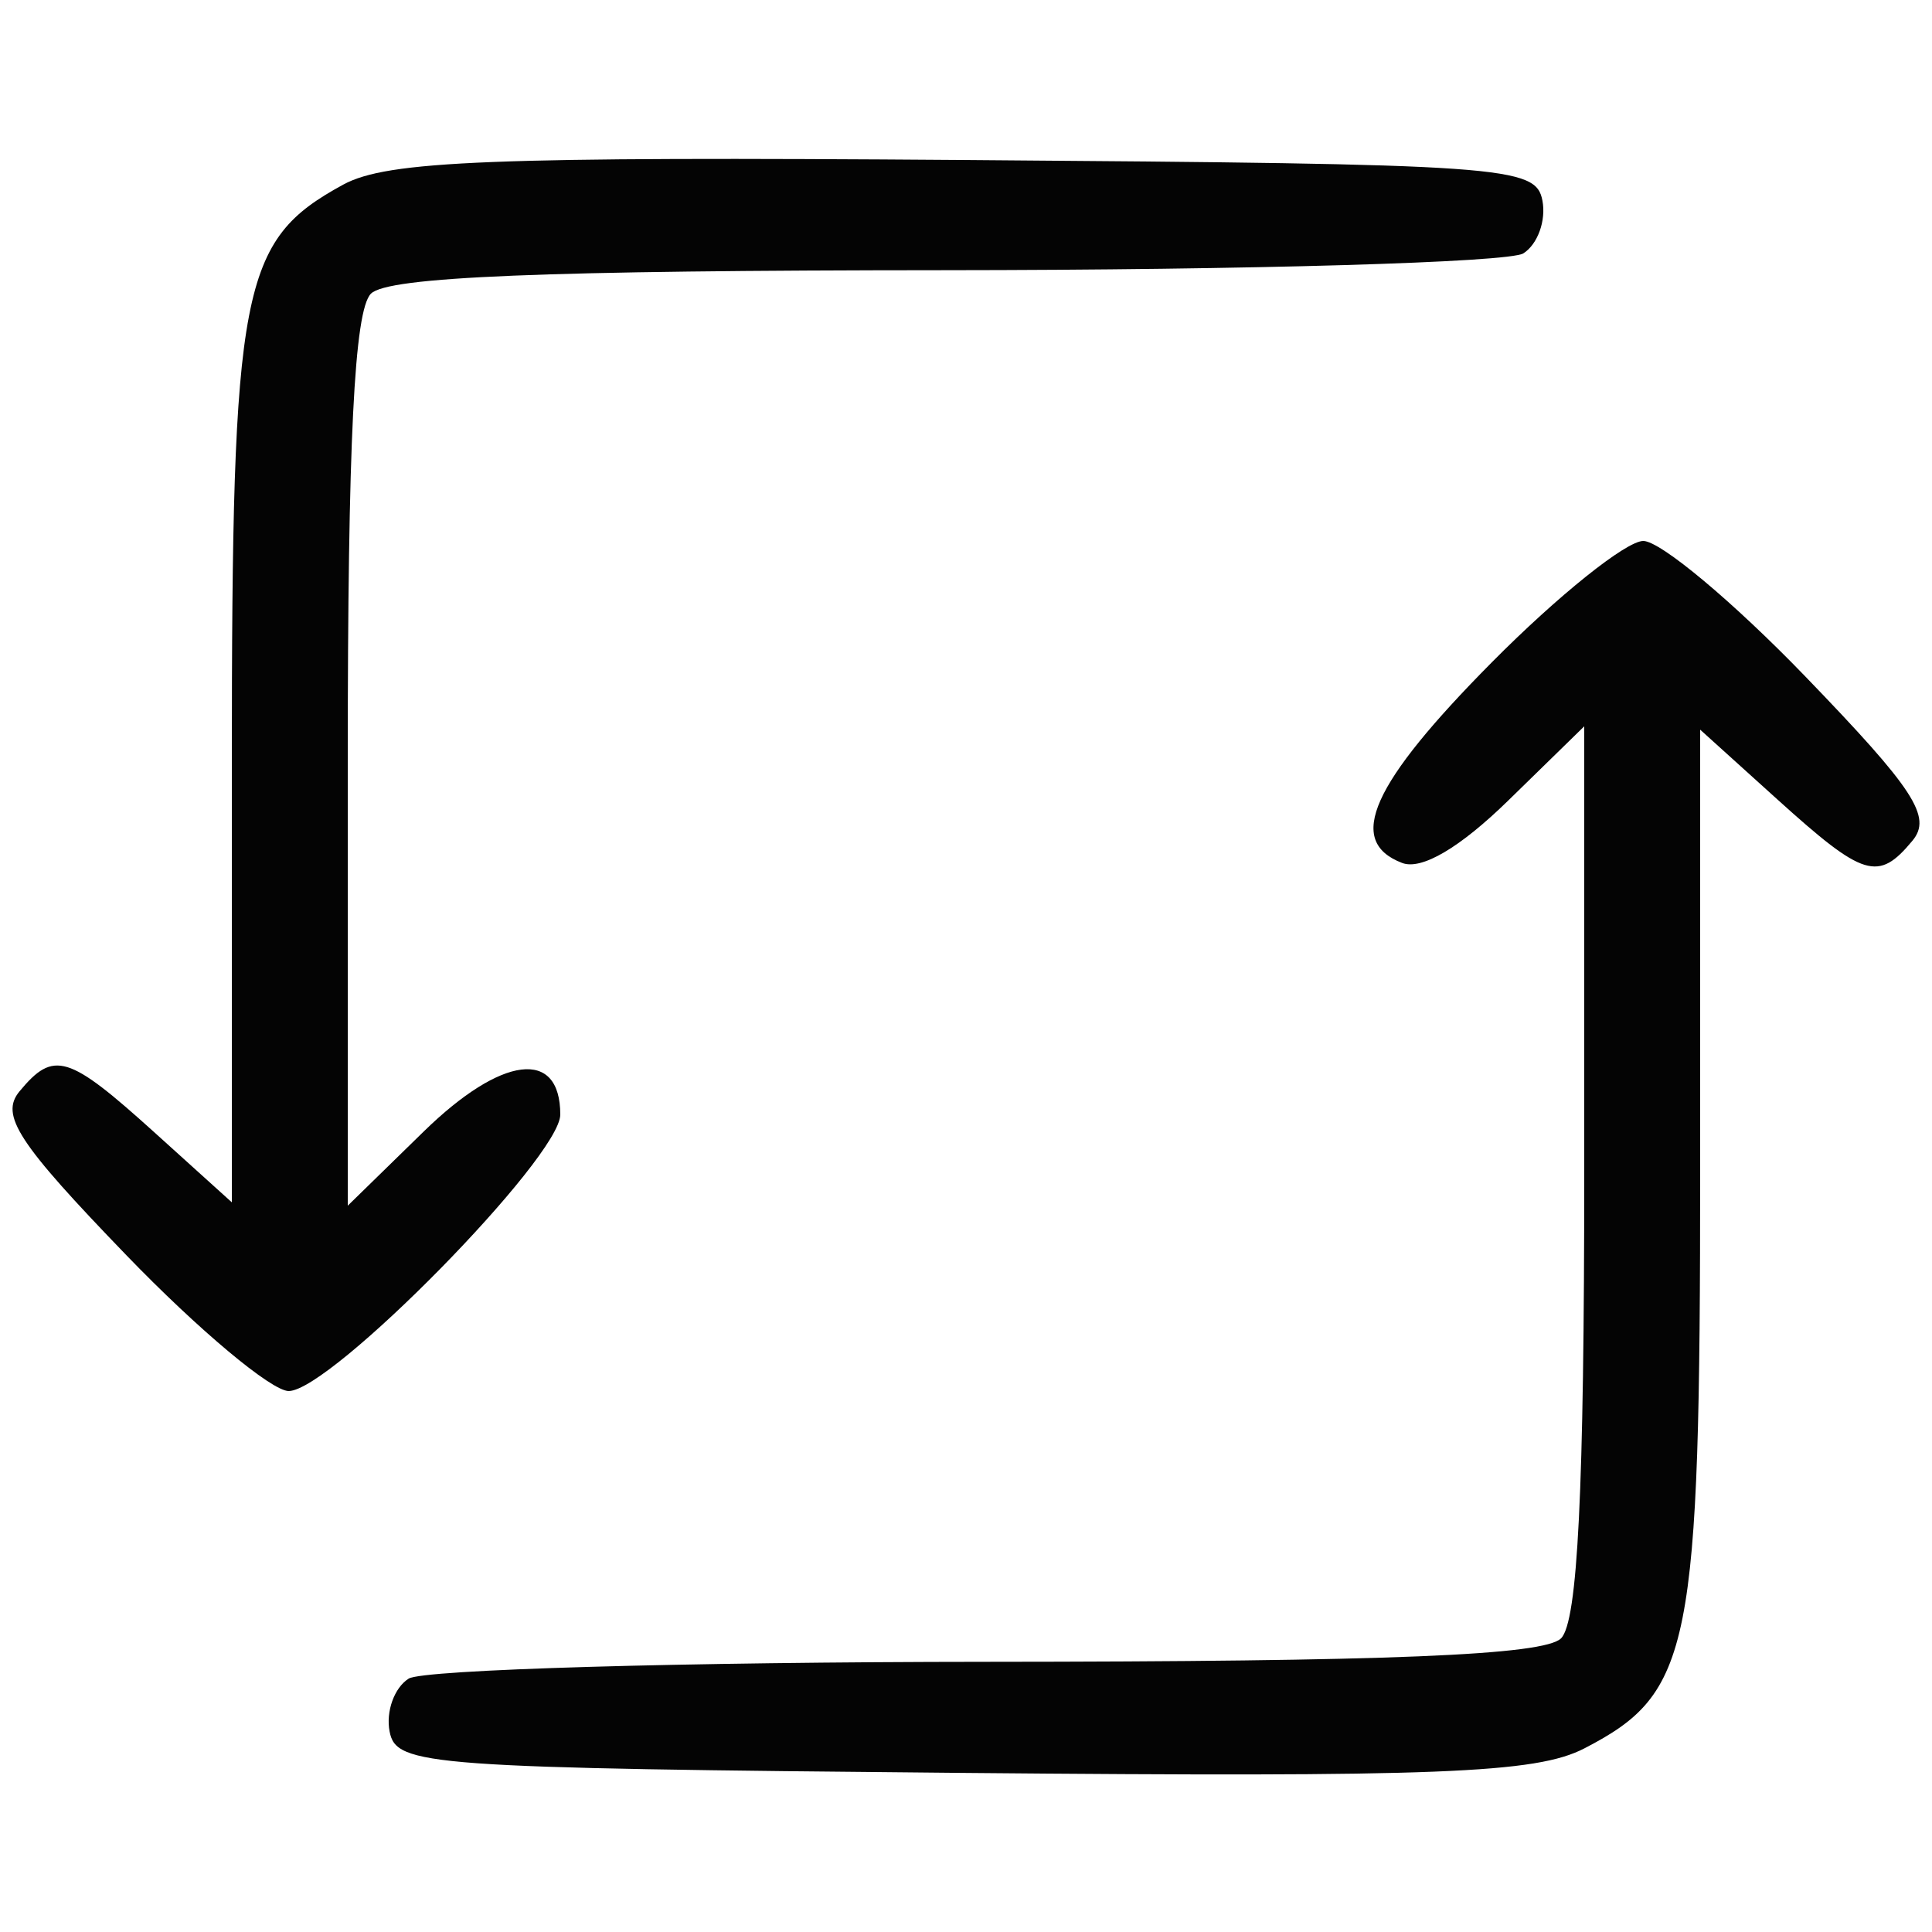
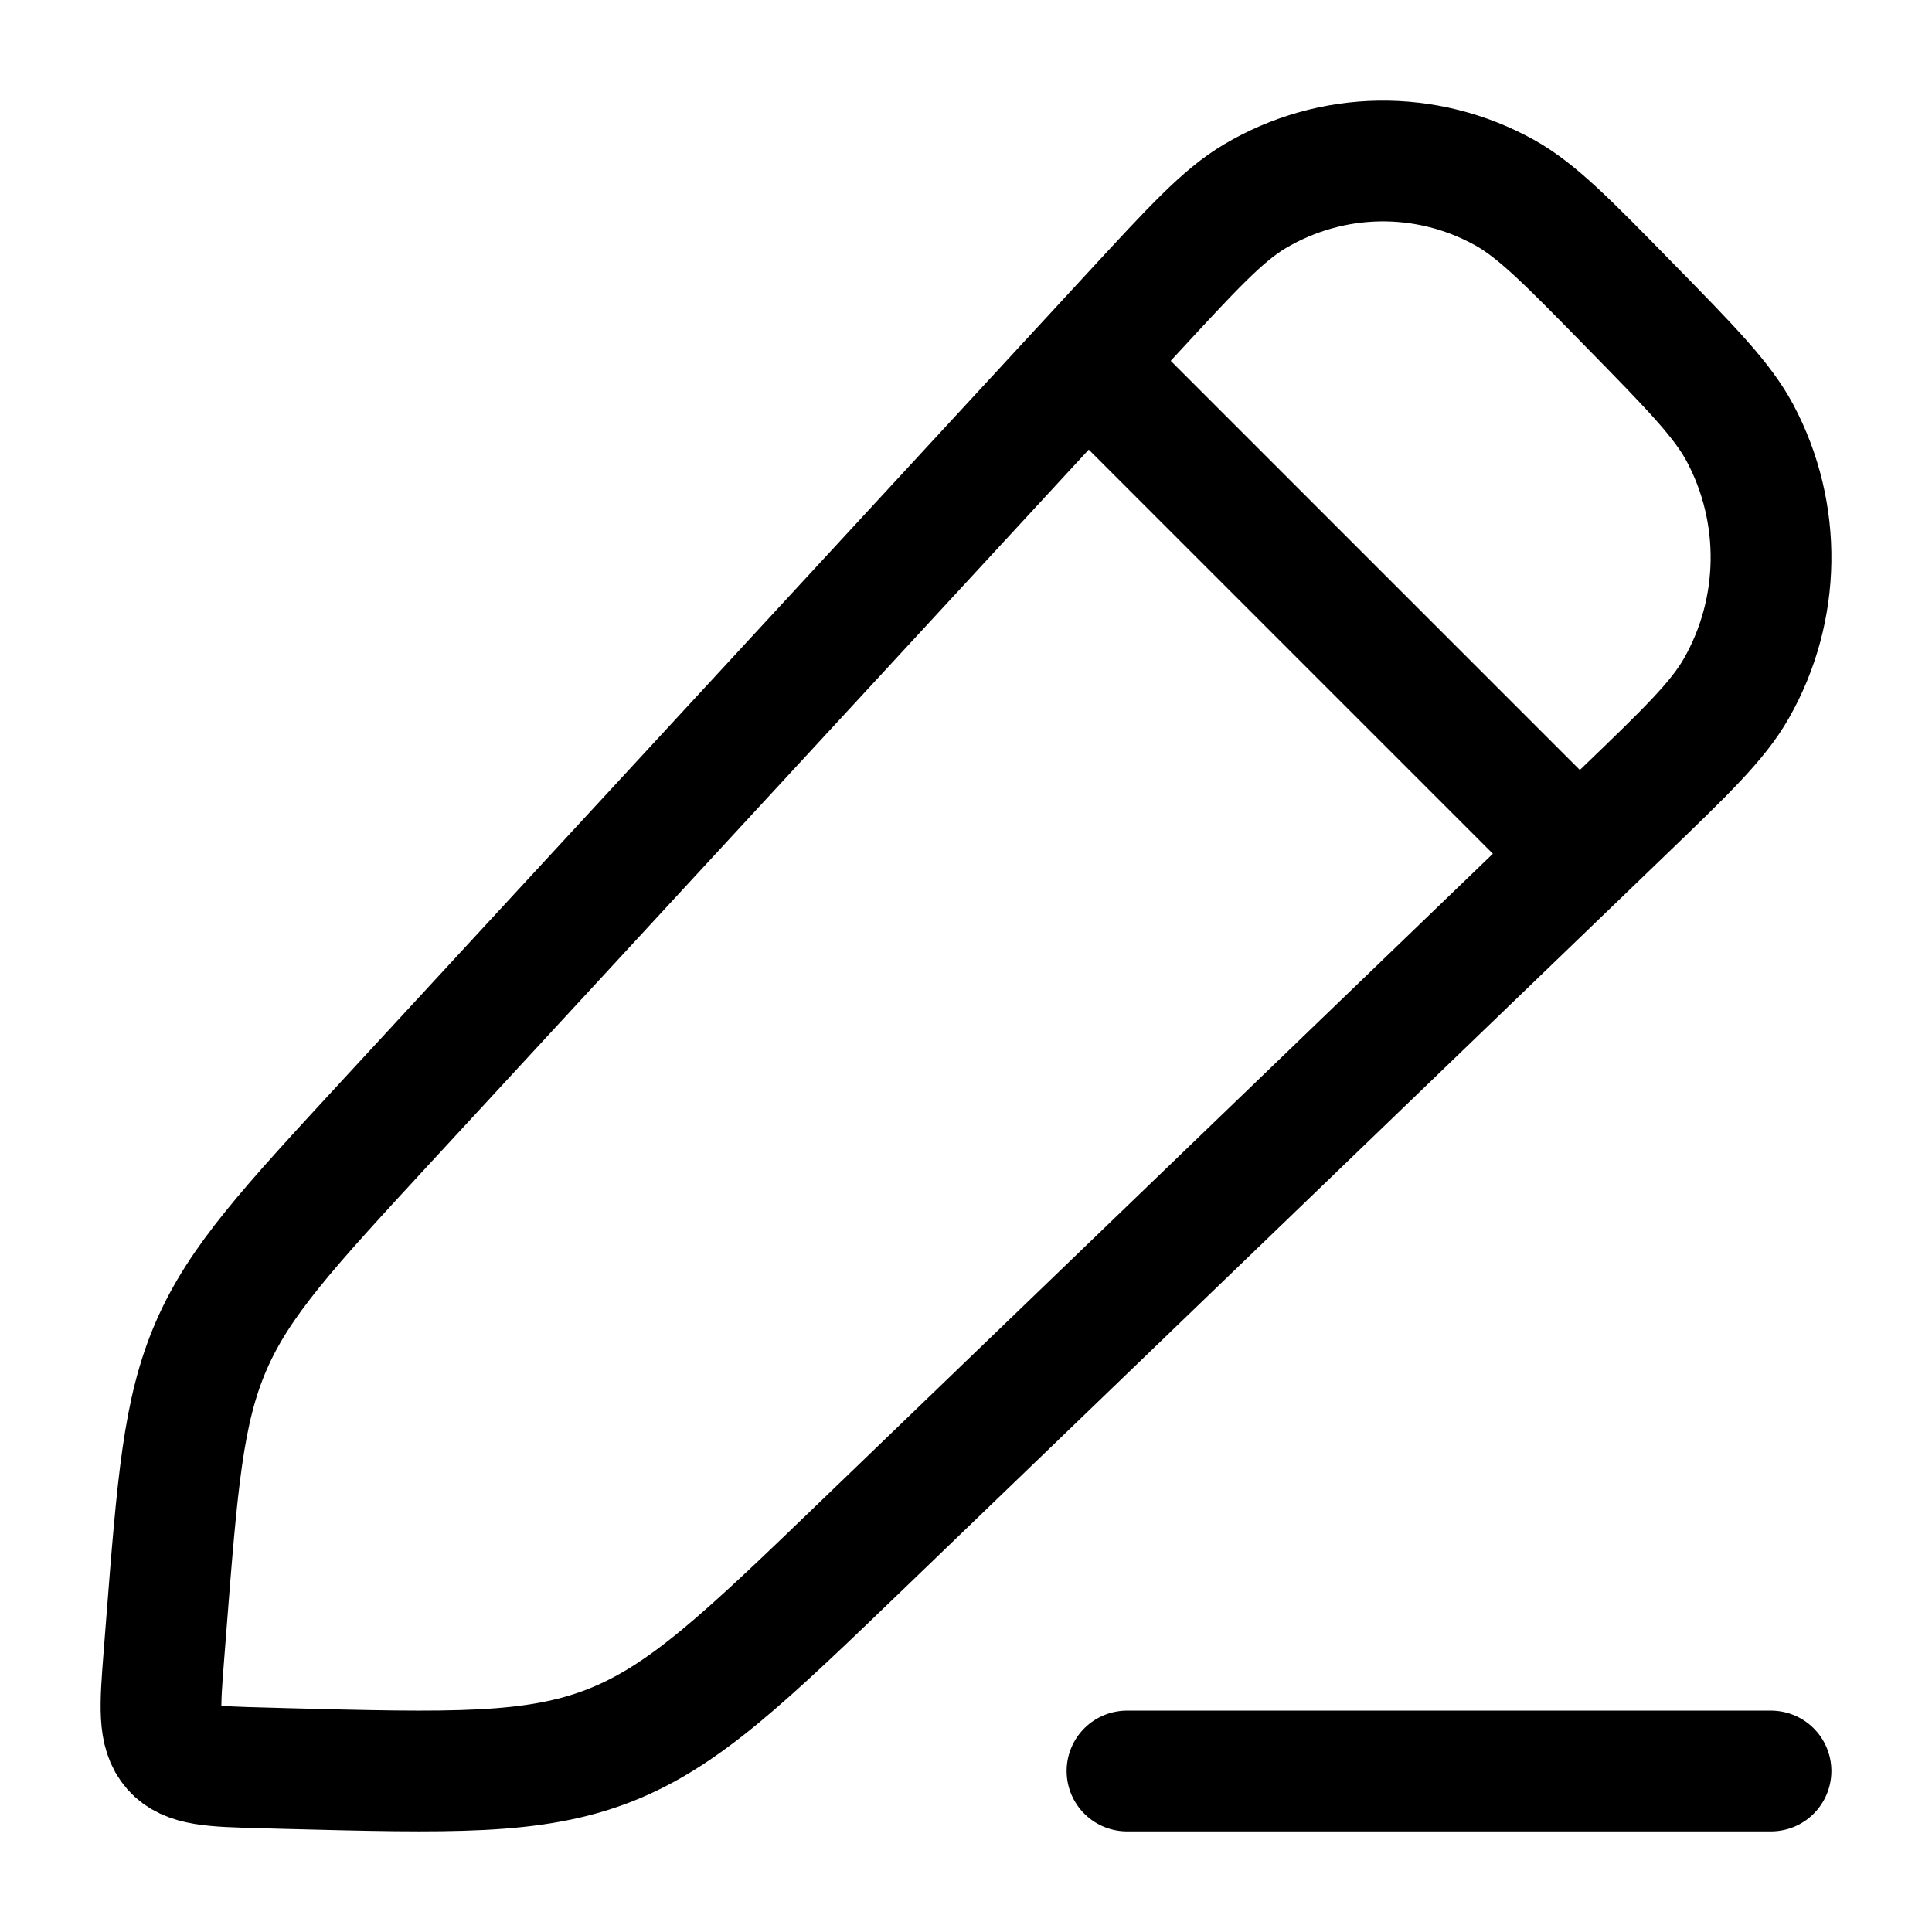
- <svg xmlns="http://www.w3.org/2000/svg" width="100" height="100" viewBox="0 0 100 100" version="1.1">
-   <path d="" stroke="none" fill="#080404" fill-rule="evenodd" />
-   <path d="M 17.763 9.557 C 12.448 12.457, 12 14.789, 12 39.567 L 12 62.233 7.997 58.616 C 3.529 54.580, 2.783 54.352, 1.013 56.484 C -0.012 57.720, 0.916 59.143, 6.555 64.984 C 10.280 68.843, 14.055 72, 14.943 72 C 17.116 72, 29 59.903, 29 57.692 C 29 54.251, 25.966 54.628, 21.929 58.569 L 18 62.406 18 39.403 C 18 22.845, 18.336 16.064, 19.200 15.200 C 20.077 14.323, 28.096 13.996, 48.950 13.985 C 64.653 13.976, 78.107 13.585, 78.848 13.115 C 79.590 12.645, 80.034 11.414, 79.835 10.380 C 79.492 8.597, 77.958 8.489, 49.987 8.282 C 25.425 8.100, 20.043 8.313, 17.763 9.557 M 77.221 34.277 C 70.977 40.577, 69.649 43.544, 72.571 44.665 C 73.575 45.051, 75.557 43.886, 78.071 41.431 L 82 37.594 82 60.597 C 82 77.155, 81.664 83.936, 80.800 84.800 C 79.923 85.677, 71.904 86.004, 51.050 86.015 C 35.347 86.024, 21.893 86.415, 21.152 86.885 C 20.410 87.355, 19.966 88.586, 20.165 89.620 C 20.508 91.402, 22.057 91.514, 49.784 91.765 C 74.473 91.989, 79.503 91.791, 82.003 90.498 C 87.559 87.626, 88 85.413, 88 60.433 L 88 37.767 92.003 41.384 C 96.471 45.420, 97.217 45.648, 98.987 43.516 C 100.012 42.280, 99.084 40.857, 93.445 35.016 C 89.720 31.157, 85.945 28, 85.057 28 C 84.169 28, 80.643 30.825, 77.221 34.277" stroke="none" fill="#040404" fill-rule="evenodd" />
+ <svg xmlns="http://www.w3.org/2000/svg" viewBox="0 0 24 24" width="24" height="24" color="#000000" fill="none">
+   <path d="M14.074 3.885C14.819 3.078 15.191 2.674 15.587 2.439C16.543 1.871 17.719 1.853 18.69 2.392C19.093 2.616 19.477 3.008 20.245 3.793C21.013 4.577 21.397 4.97 21.616 5.381C22.144 6.373 22.127 7.575 21.57 8.551C21.34 8.955 20.945 9.336 20.154 10.097L10.751 19.154C9.253 20.597 8.504 21.318 7.568 21.684C6.632 22.049 5.603 22.022 3.545 21.969L3.265 21.961C2.639 21.945 2.326 21.937 2.144 21.73C1.962 21.523 1.986 21.204 2.036 20.566L2.063 20.22C2.203 18.424 2.273 17.526 2.624 16.718C2.974 15.911 3.579 15.255 4.789 13.944L14.074 3.885Z" stroke="currentColor" stroke-width="1.5" stroke-linejoin="round" />
+   <path d="M13 4L20 11" stroke="currentColor" stroke-width="1.5" stroke-linejoin="round" />
+   <path d="M14 22L22 22" stroke="currentColor" stroke-width="1.5" stroke-linecap="round" stroke-linejoin="round" />
</svg>
